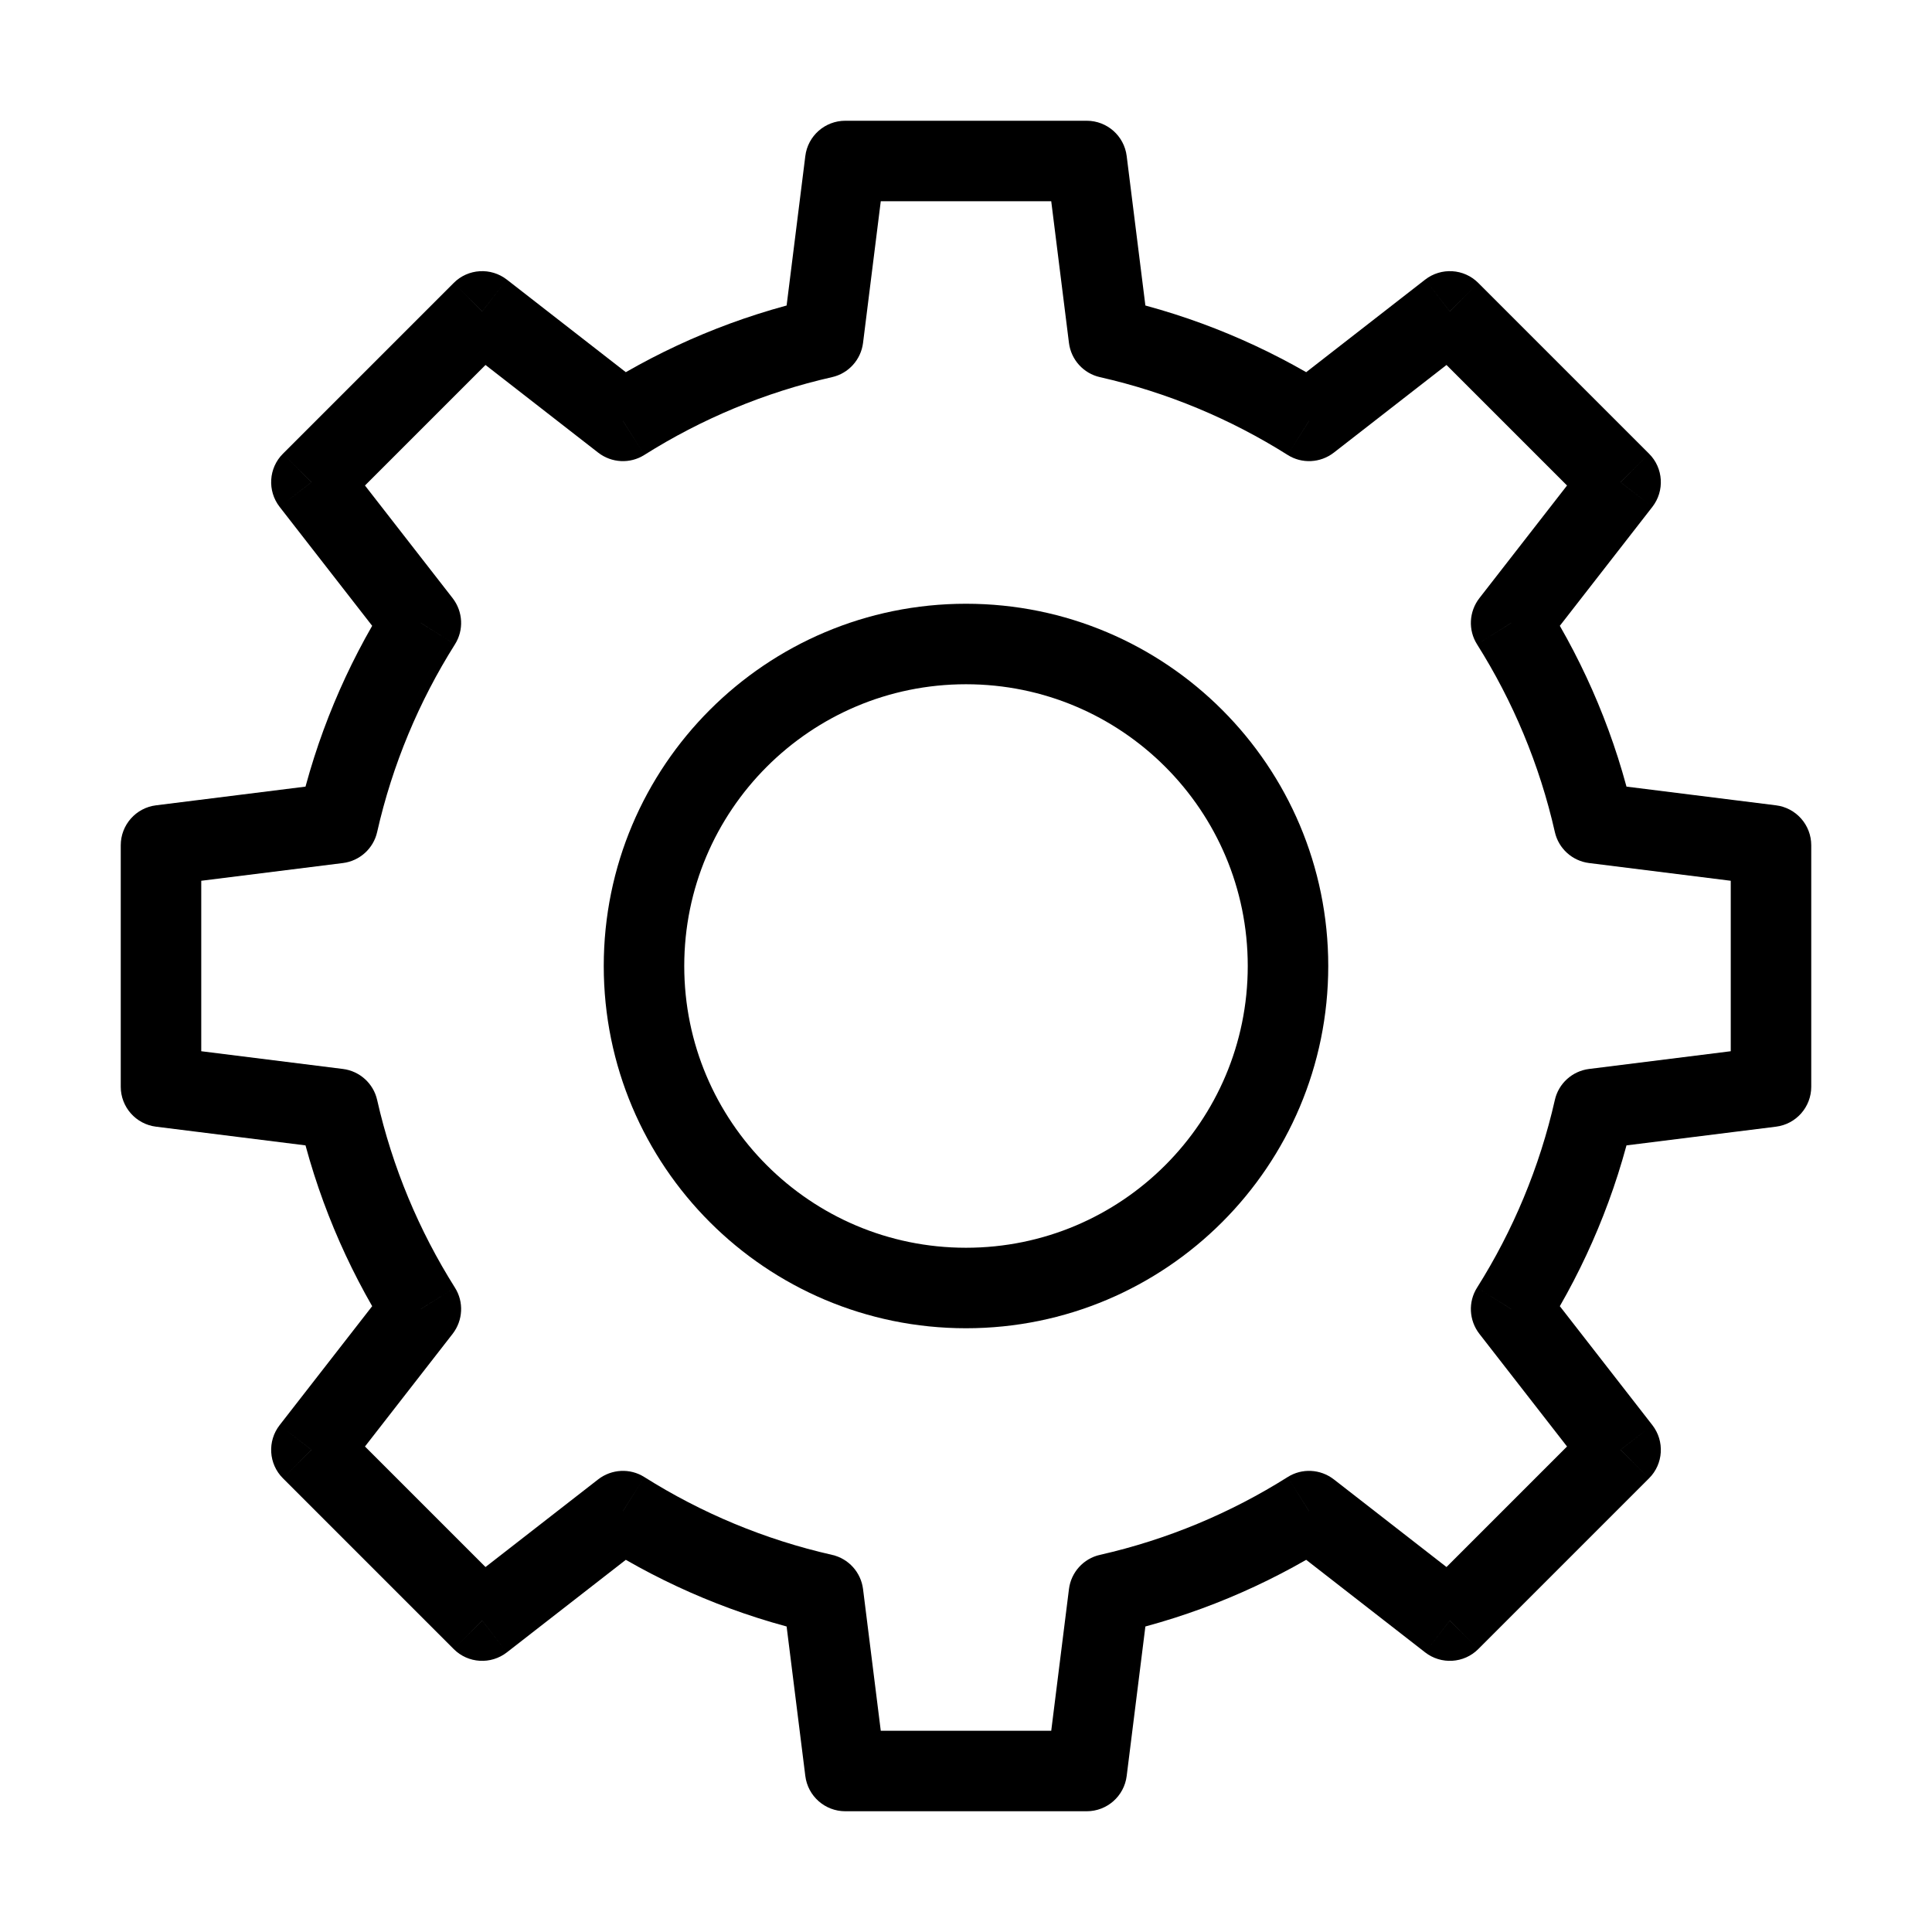
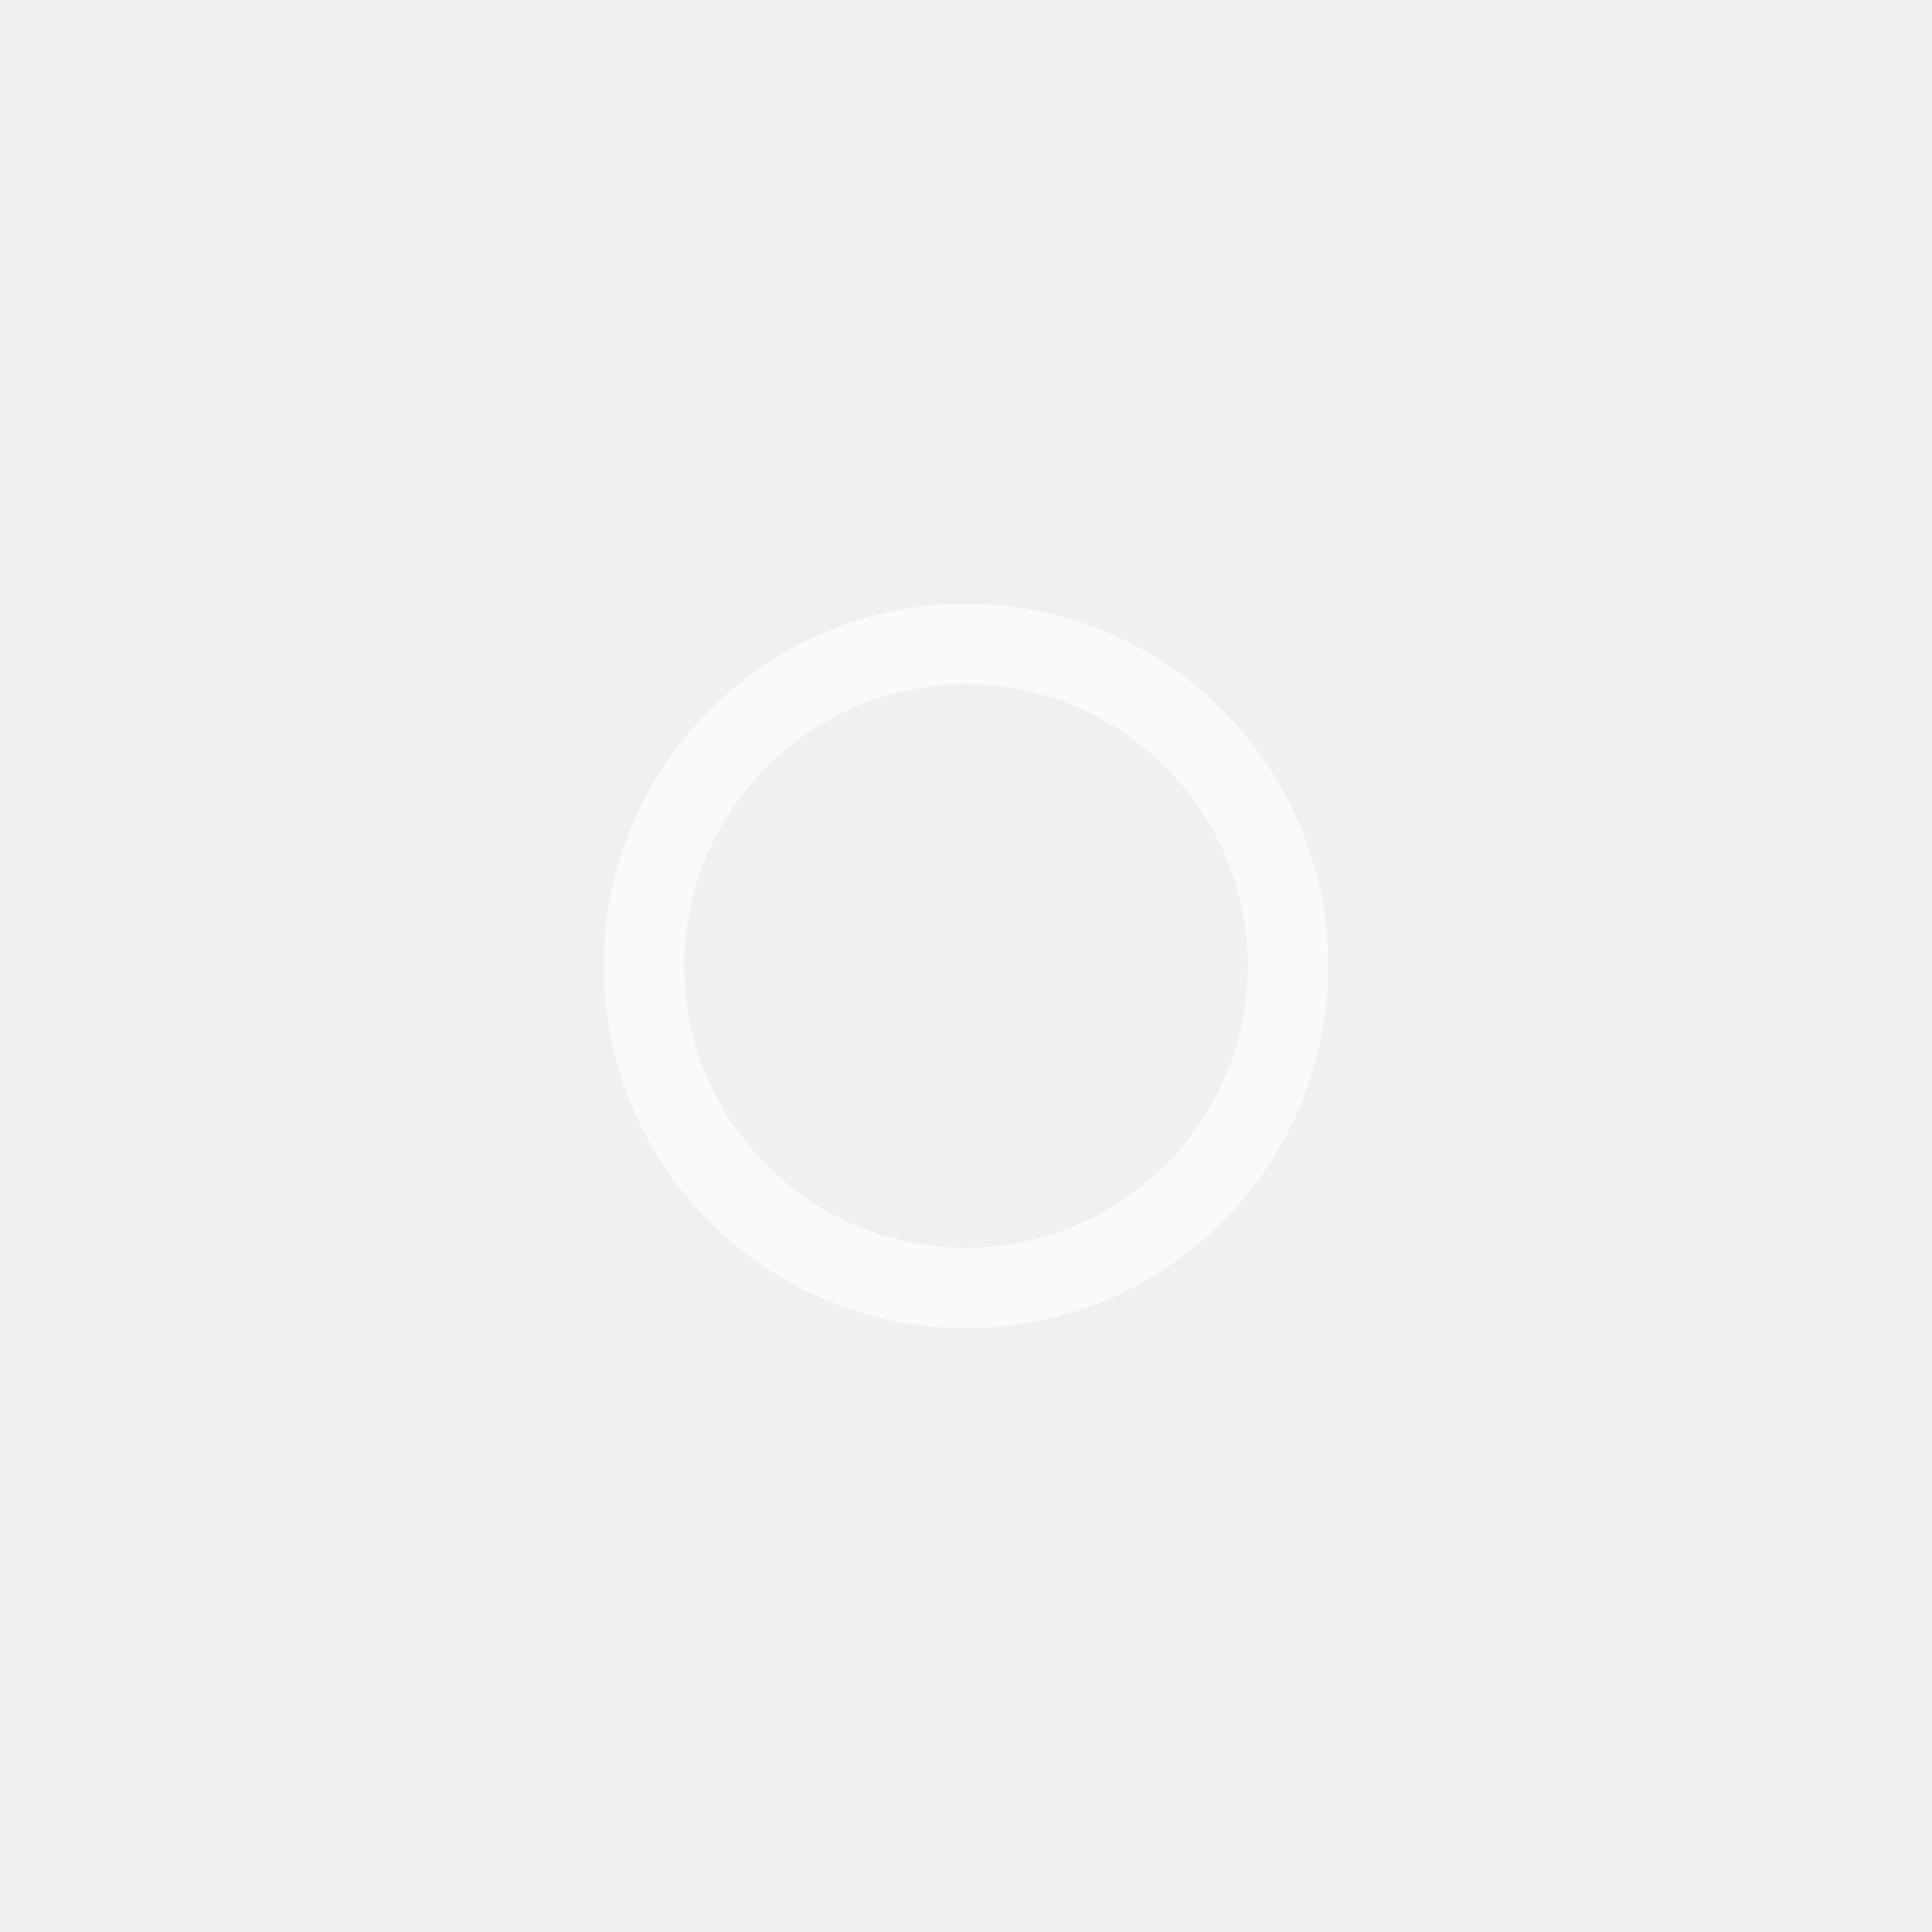
<svg xmlns="http://www.w3.org/2000/svg" width="800px" height="800px" viewBox="0 0 24 24" fill="none">
-   <rect width="24" height="24" fill="white" />
-   <path d="M13.5 2L13.996 1.938C13.965 1.688 13.752 1.5 13.5 1.5V2ZM10.5 2V1.5C10.248 1.5 10.035 1.688 10.004 1.938L10.5 2ZM13.775 4.198L13.279 4.26C13.305 4.468 13.459 4.639 13.664 4.685L13.775 4.198ZM16.262 5.228L15.995 5.651C16.173 5.764 16.402 5.752 16.569 5.623L16.262 5.228ZM18.01 3.868L18.364 3.515C18.186 3.336 17.902 3.319 17.703 3.474L18.01 3.868ZM20.132 5.99L20.526 6.297C20.681 6.098 20.664 5.814 20.485 5.636L20.132 5.99ZM18.772 7.738L18.377 7.431C18.248 7.598 18.236 7.827 18.349 8.005L18.772 7.738ZM19.802 10.225L19.315 10.336C19.361 10.541 19.532 10.695 19.74 10.721L19.802 10.225ZM22 10.5H22.5C22.5 10.248 22.312 10.035 22.062 10.004L22 10.5ZM22 13.5L22.062 13.996C22.312 13.965 22.5 13.752 22.5 13.5H22ZM19.802 13.775L19.74 13.279C19.532 13.305 19.361 13.459 19.315 13.664L19.802 13.775ZM18.772 16.262L18.349 15.995C18.236 16.173 18.248 16.402 18.377 16.569L18.772 16.262ZM20.132 18.01L20.485 18.364C20.664 18.186 20.681 17.902 20.526 17.703L20.132 18.01ZM18.01 20.132L17.703 20.526C17.902 20.681 18.186 20.664 18.364 20.485L18.01 20.132ZM16.262 18.772L16.569 18.377C16.402 18.248 16.173 18.236 15.995 18.349L16.262 18.772ZM13.775 19.802L13.664 19.315C13.459 19.361 13.305 19.532 13.279 19.74L13.775 19.802ZM13.5 22V22.5C13.752 22.5 13.965 22.312 13.996 22.062L13.5 22ZM10.5 22L10.004 22.062C10.035 22.312 10.248 22.5 10.5 22.5V22ZM10.225 19.802L10.721 19.74C10.695 19.532 10.541 19.361 10.336 19.315L10.225 19.802ZM7.738 18.772L8.005 18.349C7.827 18.236 7.598 18.248 7.431 18.377L7.738 18.772ZM5.99 20.132L5.636 20.485C5.814 20.664 6.098 20.681 6.297 20.526L5.99 20.132ZM3.868 18.01L3.474 17.703C3.319 17.902 3.336 18.186 3.515 18.364L3.868 18.01ZM5.228 16.262L5.623 16.569C5.752 16.402 5.764 16.173 5.651 15.995L5.228 16.262ZM4.198 13.775L4.685 13.664C4.639 13.459 4.468 13.305 4.26 13.279L4.198 13.775ZM2 13.5H1.5C1.5 13.752 1.688 13.965 1.938 13.996L2 13.5ZM2 10.5L1.938 10.004C1.688 10.035 1.5 10.248 1.5 10.5H2ZM4.198 10.225L4.26 10.721C4.468 10.695 4.639 10.541 4.685 10.336L4.198 10.225ZM5.228 7.738L5.651 8.005C5.764 7.827 5.752 7.598 5.623 7.431L5.228 7.738ZM3.868 5.99L3.515 5.636C3.336 5.814 3.319 6.098 3.474 6.297L3.868 5.99ZM5.99 3.868L6.297 3.474C6.098 3.319 5.814 3.336 5.636 3.515L5.99 3.868ZM7.738 5.228L7.431 5.623C7.598 5.752 7.827 5.764 8.005 5.651L7.738 5.228ZM10.225 4.198L10.336 4.685C10.541 4.639 10.695 4.468 10.721 4.26L10.225 4.198ZM13.5 1.5H10.5V2.5H13.5V1.5ZM14.271 4.136L13.996 1.938L13.004 2.062L13.279 4.26L14.271 4.136ZM16.528 4.805C15.728 4.301 14.837 3.925 13.885 3.71L13.664 4.685C14.503 4.875 15.289 5.206 15.995 5.651L16.528 4.805ZM16.569 5.623L18.317 4.263L17.703 3.474L15.955 4.834L16.569 5.623ZM17.657 4.222L19.778 6.343L20.485 5.636L18.364 3.515L17.657 4.222ZM19.737 5.683L18.377 7.431L19.166 8.045L20.526 6.297L19.737 5.683ZM20.29 10.115C20.075 9.163 19.699 8.272 19.195 7.472L18.349 8.005C18.794 8.711 19.125 9.497 19.315 10.336L20.29 10.115ZM22.062 10.004L19.864 9.729L19.74 10.721L21.938 10.996L22.062 10.004ZM22.5 13.5V10.5H21.5V13.5H22.5ZM19.864 14.271L22.062 13.996L21.938 13.004L19.74 13.279L19.864 14.271ZM19.195 16.528C19.699 15.728 20.075 14.837 20.29 13.885L19.315 13.664C19.125 14.503 18.794 15.289 18.349 15.995L19.195 16.528ZM20.526 17.703L19.166 15.955L18.377 16.569L19.737 18.317L20.526 17.703ZM18.364 20.485L20.485 18.364L19.778 17.657L17.657 19.778L18.364 20.485ZM15.955 19.166L17.703 20.526L18.317 19.737L16.569 18.377L15.955 19.166ZM13.885 20.29C14.837 20.075 15.728 19.699 16.528 19.195L15.995 18.349C15.289 18.794 14.503 19.125 13.664 19.315L13.885 20.29ZM13.996 22.062L14.271 19.864L13.279 19.74L13.004 21.938L13.996 22.062ZM10.5 22.5H13.5V21.5H10.5V22.5ZM9.729 19.864L10.004 22.062L10.996 21.938L10.721 19.74L9.729 19.864ZM7.472 19.195C8.272 19.699 9.163 20.075 10.115 20.29L10.336 19.315C9.497 19.125 8.711 18.794 8.005 18.349L7.472 19.195ZM6.297 20.526L8.045 19.166L7.431 18.377L5.683 19.737L6.297 20.526ZM3.515 18.364L5.636 20.485L6.343 19.778L4.222 17.657L3.515 18.364ZM4.834 15.955L3.474 17.703L4.263 18.317L5.623 16.569L4.834 15.955ZM3.71 13.885C3.925 14.837 4.301 15.728 4.805 16.528L5.651 15.995C5.206 15.289 4.875 14.503 4.685 13.664L3.71 13.885ZM1.938 13.996L4.136 14.271L4.26 13.279L2.062 13.004L1.938 13.996ZM1.5 10.5V13.5H2.5V10.5H1.5ZM4.136 9.729L1.938 10.004L2.062 10.996L4.26 10.721L4.136 9.729ZM4.805 7.472C4.301 8.272 3.925 9.163 3.71 10.115L4.685 10.336C4.875 9.497 5.206 8.711 5.651 8.005L4.805 7.472ZM3.474 6.297L4.834 8.045L5.623 7.431L4.263 5.683L3.474 6.297ZM5.636 3.515L3.515 5.636L4.222 6.343L6.343 4.222L5.636 3.515ZM8.045 4.834L6.297 3.474L5.683 4.263L7.431 5.623L8.045 4.834ZM10.115 3.71C9.163 3.925 8.272 4.301 7.472 4.805L8.005 5.651C8.711 5.206 9.497 4.875 10.336 4.685L10.115 3.71ZM10.004 1.938L9.729 4.136L10.721 4.26L10.996 2.062L10.004 1.938Z" fill="#000000" />
-   <circle cx="12" cy="12" r="4" stroke="#000000" stroke-linejoin="round" />
+   <rect width="24" height="24" fill="none" />
+   <path d="M13.5 2L13.996 1.938C13.965 1.688 13.752 1.5 13.5 1.5V2ZM10.5 2V1.5C10.248 1.5 10.035 1.688 10.004 1.938L10.5 2ZM13.775 4.198L13.279 4.26C13.305 4.468 13.459 4.639 13.664 4.685L13.775 4.198ZM16.262 5.228L15.995 5.651C16.173 5.764 16.402 5.752 16.569 5.623L16.262 5.228ZM18.01 3.868L18.364 3.515C18.186 3.336 17.902 3.319 17.703 3.474L18.01 3.868ZM20.132 5.99L20.526 6.297C20.681 6.098 20.664 5.814 20.485 5.636L20.132 5.99ZM18.772 7.738L18.377 7.431C18.248 7.598 18.236 7.827 18.349 8.005L18.772 7.738ZM19.802 10.225L19.315 10.336C19.361 10.541 19.532 10.695 19.74 10.721L19.802 10.225ZM22 10.5H22.5C22.5 10.248 22.312 10.035 22.062 10.004L22 10.5ZM22 13.5L22.062 13.996C22.312 13.965 22.5 13.752 22.5 13.5H22ZM19.802 13.775L19.74 13.279C19.532 13.305 19.361 13.459 19.315 13.664L19.802 13.775ZM18.772 16.262L18.349 15.995C18.236 16.173 18.248 16.402 18.377 16.569L18.772 16.262ZM20.132 18.01L20.485 18.364C20.664 18.186 20.681 17.902 20.526 17.703L20.132 18.01ZM18.01 20.132L17.703 20.526C17.902 20.681 18.186 20.664 18.364 20.485L18.01 20.132ZM16.262 18.772L16.569 18.377C16.402 18.248 16.173 18.236 15.995 18.349L16.262 18.772ZM13.775 19.802L13.664 19.315C13.459 19.361 13.305 19.532 13.279 19.74L13.775 19.802ZM13.5 22V22.5C13.752 22.5 13.965 22.312 13.996 22.062L13.5 22ZM10.5 22L10.004 22.062C10.035 22.312 10.248 22.5 10.5 22.5V22ZM10.225 19.802L10.721 19.74C10.695 19.532 10.541 19.361 10.336 19.315L10.225 19.802ZM7.738 18.772L8.005 18.349C7.827 18.236 7.598 18.248 7.431 18.377L7.738 18.772ZM5.99 20.132L5.636 20.485C5.814 20.664 6.098 20.681 6.297 20.526L5.99 20.132ZM3.868 18.01L3.474 17.703C3.319 17.902 3.336 18.186 3.515 18.364L3.868 18.01ZM5.228 16.262L5.623 16.569C5.752 16.402 5.764 16.173 5.651 15.995L5.228 16.262ZM4.198 13.775L4.685 13.664C4.639 13.459 4.468 13.305 4.26 13.279L4.198 13.775ZM2 13.5H1.5C1.5 13.752 1.688 13.965 1.938 13.996L2 13.5ZM2 10.5L1.938 10.004C1.688 10.035 1.5 10.248 1.5 10.5H2ZM4.198 10.225L4.26 10.721C4.468 10.695 4.639 10.541 4.685 10.336L4.198 10.225ZM5.228 7.738L5.651 8.005C5.764 7.827 5.752 7.598 5.623 7.431L5.228 7.738ZM3.868 5.99L3.515 5.636C3.336 5.814 3.319 6.098 3.474 6.297L3.868 5.99ZM5.99 3.868L6.297 3.474C6.098 3.319 5.814 3.336 5.636 3.515L5.99 3.868ZM7.738 5.228L7.431 5.623C7.598 5.752 7.827 5.764 8.005 5.651L7.738 5.228ZM10.225 4.198L10.336 4.685C10.541 4.639 10.695 4.468 10.721 4.26L10.225 4.198ZM13.5 1.5H10.5V2.5H13.5V1.5ZM14.271 4.136L13.996 1.938L13.004 2.062L13.279 4.26L14.271 4.136ZM16.528 4.805C15.728 4.301 14.837 3.925 13.885 3.71L13.664 4.685C14.503 4.875 15.289 5.206 15.995 5.651L16.528 4.805ZM16.569 5.623L18.317 4.263L17.703 3.474L15.955 4.834L16.569 5.623ZM17.657 4.222L19.778 6.343L20.485 5.636L18.364 3.515L17.657 4.222ZM19.737 5.683L18.377 7.431L19.166 8.045L20.526 6.297L19.737 5.683ZM20.29 10.115C20.075 9.163 19.699 8.272 19.195 7.472L18.349 8.005C18.794 8.711 19.125 9.497 19.315 10.336L20.29 10.115ZM22.062 10.004L19.864 9.729L19.74 10.721L21.938 10.996L22.062 10.004ZM22.5 13.5V10.5H21.5V13.5H22.5ZM19.864 14.271L22.062 13.996L21.938 13.004L19.74 13.279L19.864 14.271ZM19.195 16.528C19.699 15.728 20.075 14.837 20.29 13.885L19.315 13.664C19.125 14.503 18.794 15.289 18.349 15.995L19.195 16.528ZM20.526 17.703L19.166 15.955L18.377 16.569L19.737 18.317L20.526 17.703ZM18.364 20.485L20.485 18.364L19.778 17.657L17.657 19.778L18.364 20.485ZM15.955 19.166L17.703 20.526L18.317 19.737L16.569 18.377L15.955 19.166ZM13.885 20.29C14.837 20.075 15.728 19.699 16.528 19.195L15.995 18.349C15.289 18.794 14.503 19.125 13.664 19.315L13.885 20.29ZM13.996 22.062L14.271 19.864L13.279 19.74L13.004 21.938L13.996 22.062ZM10.5 22.5H13.5V21.5H10.5V22.5ZM9.729 19.864L10.004 22.062L10.996 21.938L10.721 19.74L9.729 19.864ZM7.472 19.195C8.272 19.699 9.163 20.075 10.115 20.29L10.336 19.315C9.497 19.125 8.711 18.794 8.005 18.349L7.472 19.195ZM6.297 20.526L8.045 19.166L7.431 18.377L5.683 19.737L6.297 20.526ZM3.515 18.364L5.636 20.485L6.343 19.778L4.222 17.657L3.515 18.364ZM4.834 15.955L3.474 17.703L4.263 18.317L5.623 16.569L4.834 15.955ZM3.71 13.885C3.925 14.837 4.301 15.728 4.805 16.528L5.651 15.995C5.206 15.289 4.875 14.503 4.685 13.664L3.71 13.885ZM1.938 13.996L4.136 14.271L4.26 13.279L2.062 13.004L1.938 13.996ZM1.5 10.5V13.5H2.5V10.5H1.5ZM4.136 9.729L1.938 10.004L2.062 10.996L4.26 10.721L4.136 9.729ZM4.805 7.472C4.301 8.272 3.925 9.163 3.71 10.115L4.685 10.336C4.875 9.497 5.206 8.711 5.651 8.005L4.805 7.472ZM3.474 6.297L4.834 8.045L5.623 7.431L4.263 5.683L3.474 6.297ZM5.636 3.515L3.515 5.636L4.222 6.343L6.343 4.222L5.636 3.515ZM8.045 4.834L6.297 3.474L5.683 4.263L7.431 5.623L8.045 4.834ZM10.115 3.71C9.163 3.925 8.272 4.301 7.472 4.805L8.005 5.651C8.711 5.206 9.497 4.875 10.336 4.685L10.115 3.71ZM10.004 1.938L9.729 4.136L10.721 4.26L10.996 2.062L10.004 1.938Z" fill="none" />
+   <circle cx="12" cy="12" r="4" stroke="#fafafa" stroke-linejoin="round" />
</svg>
